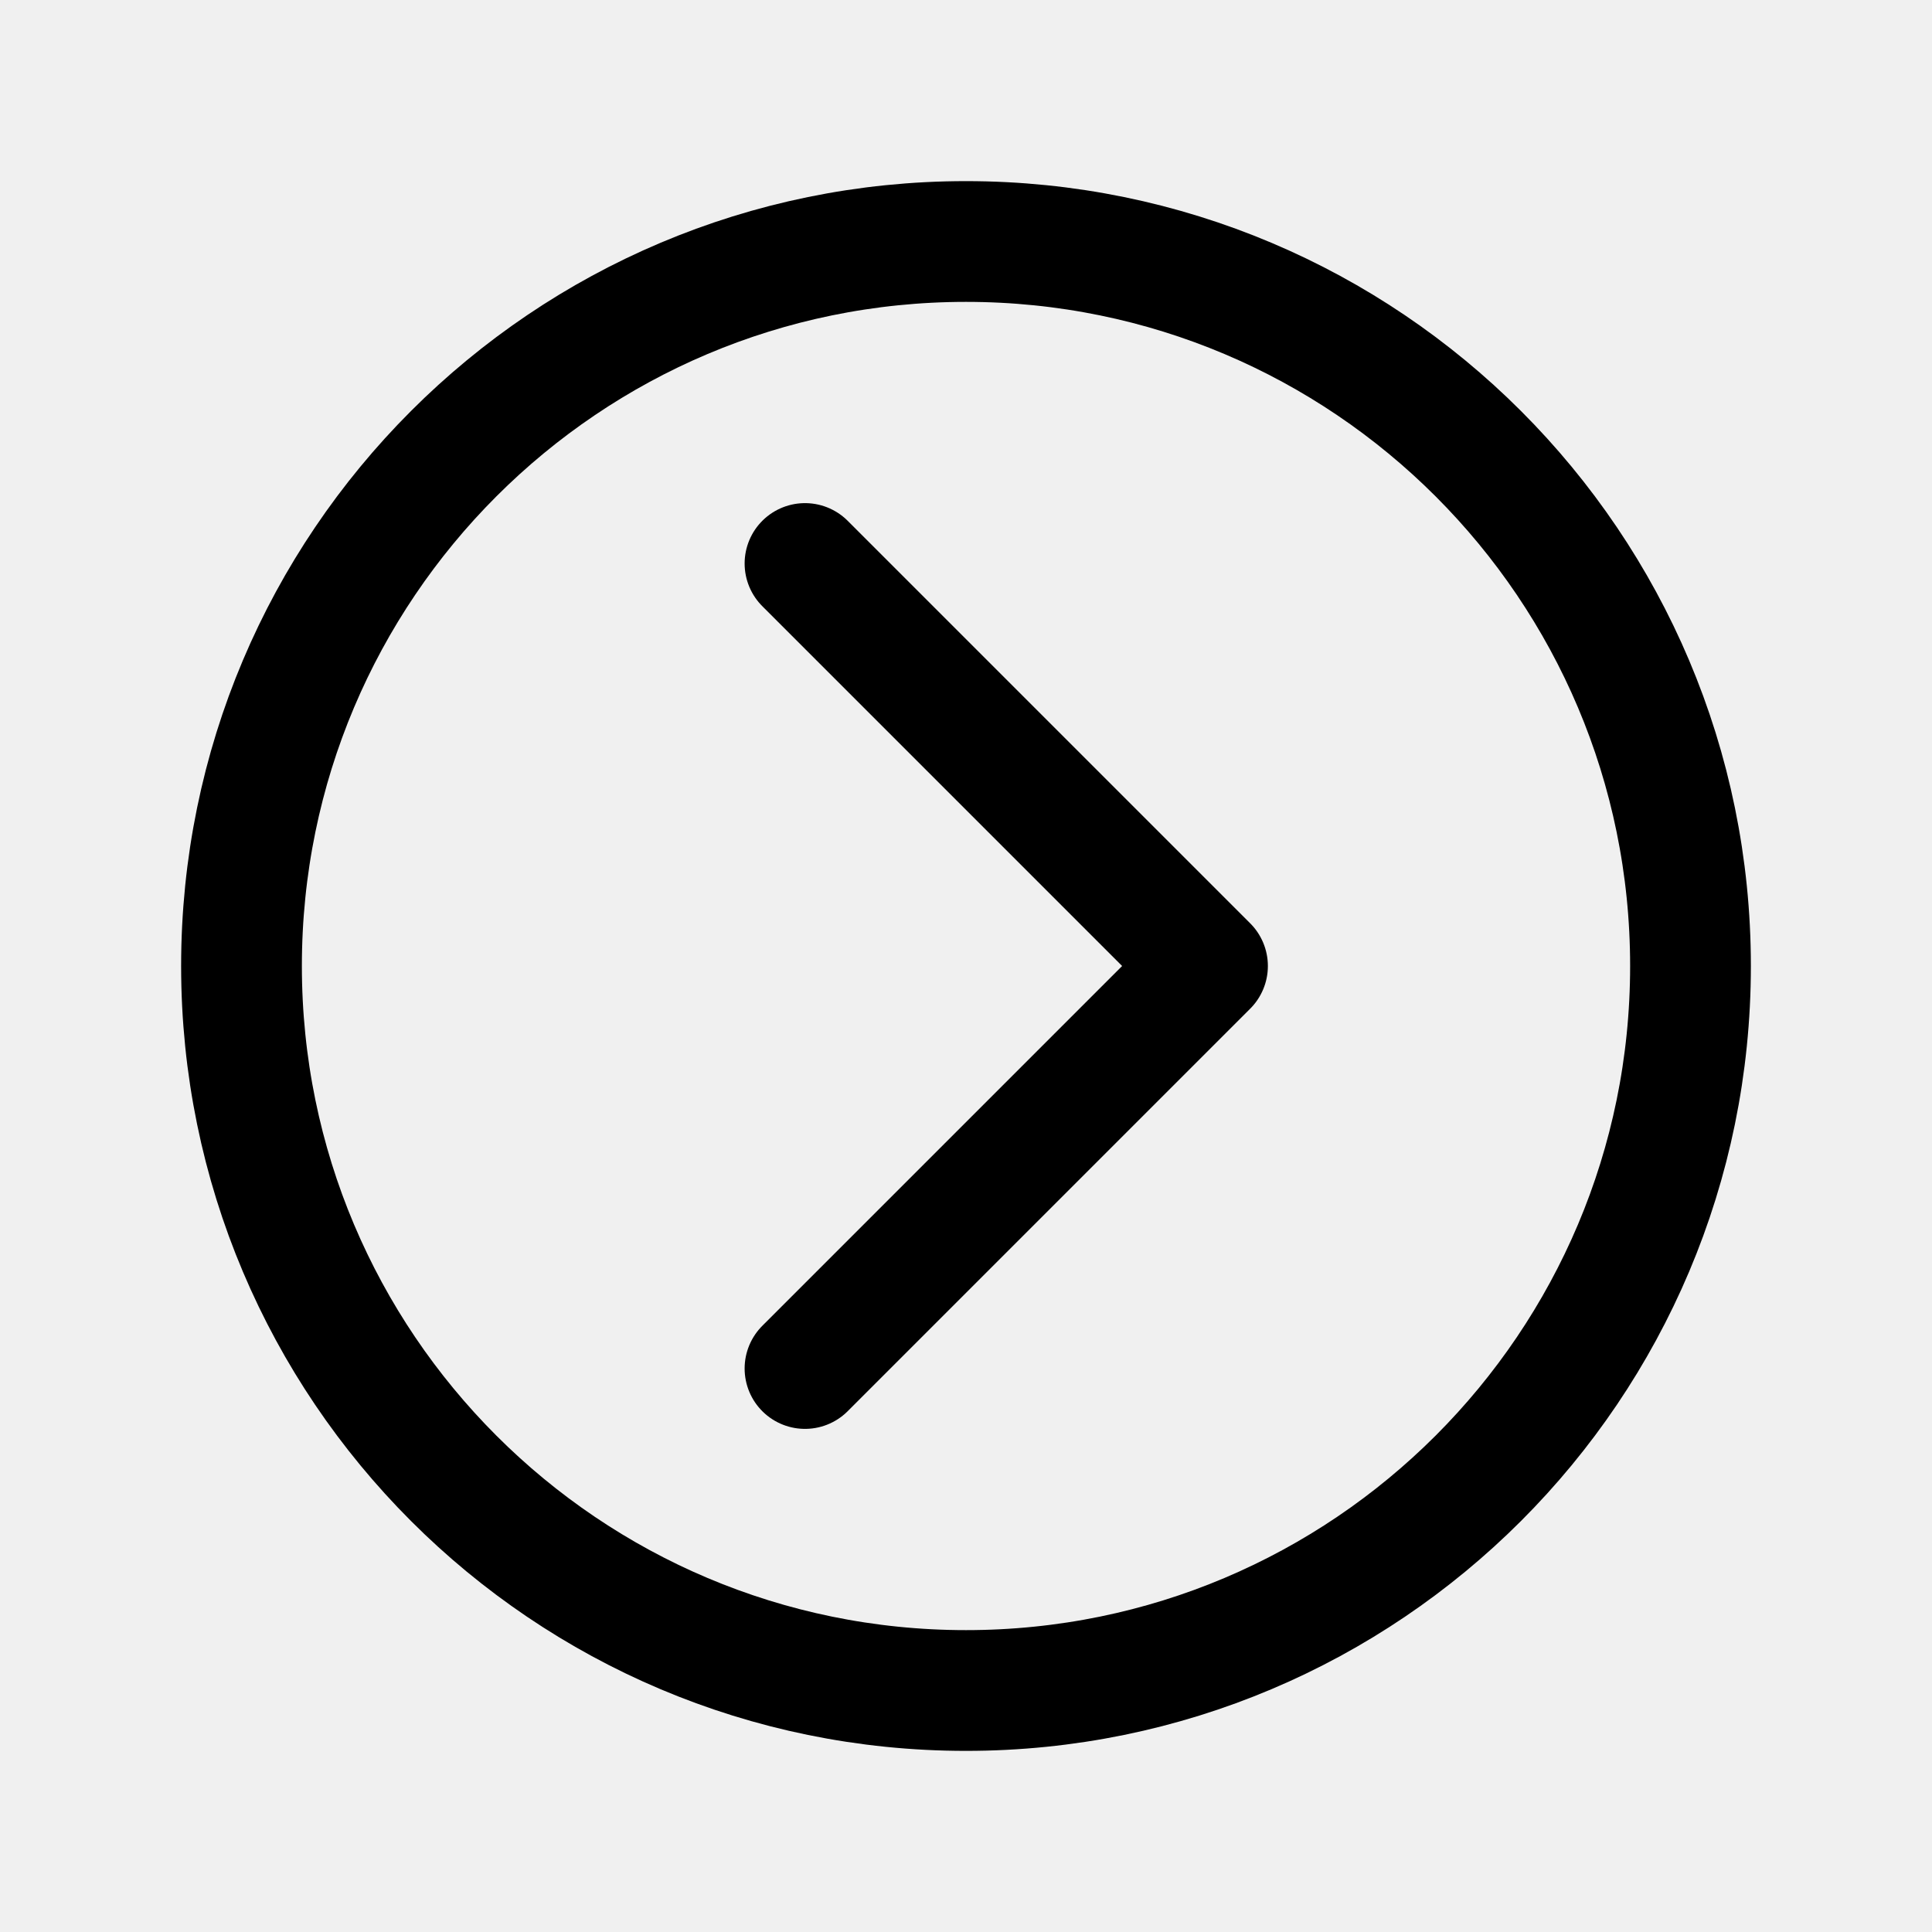
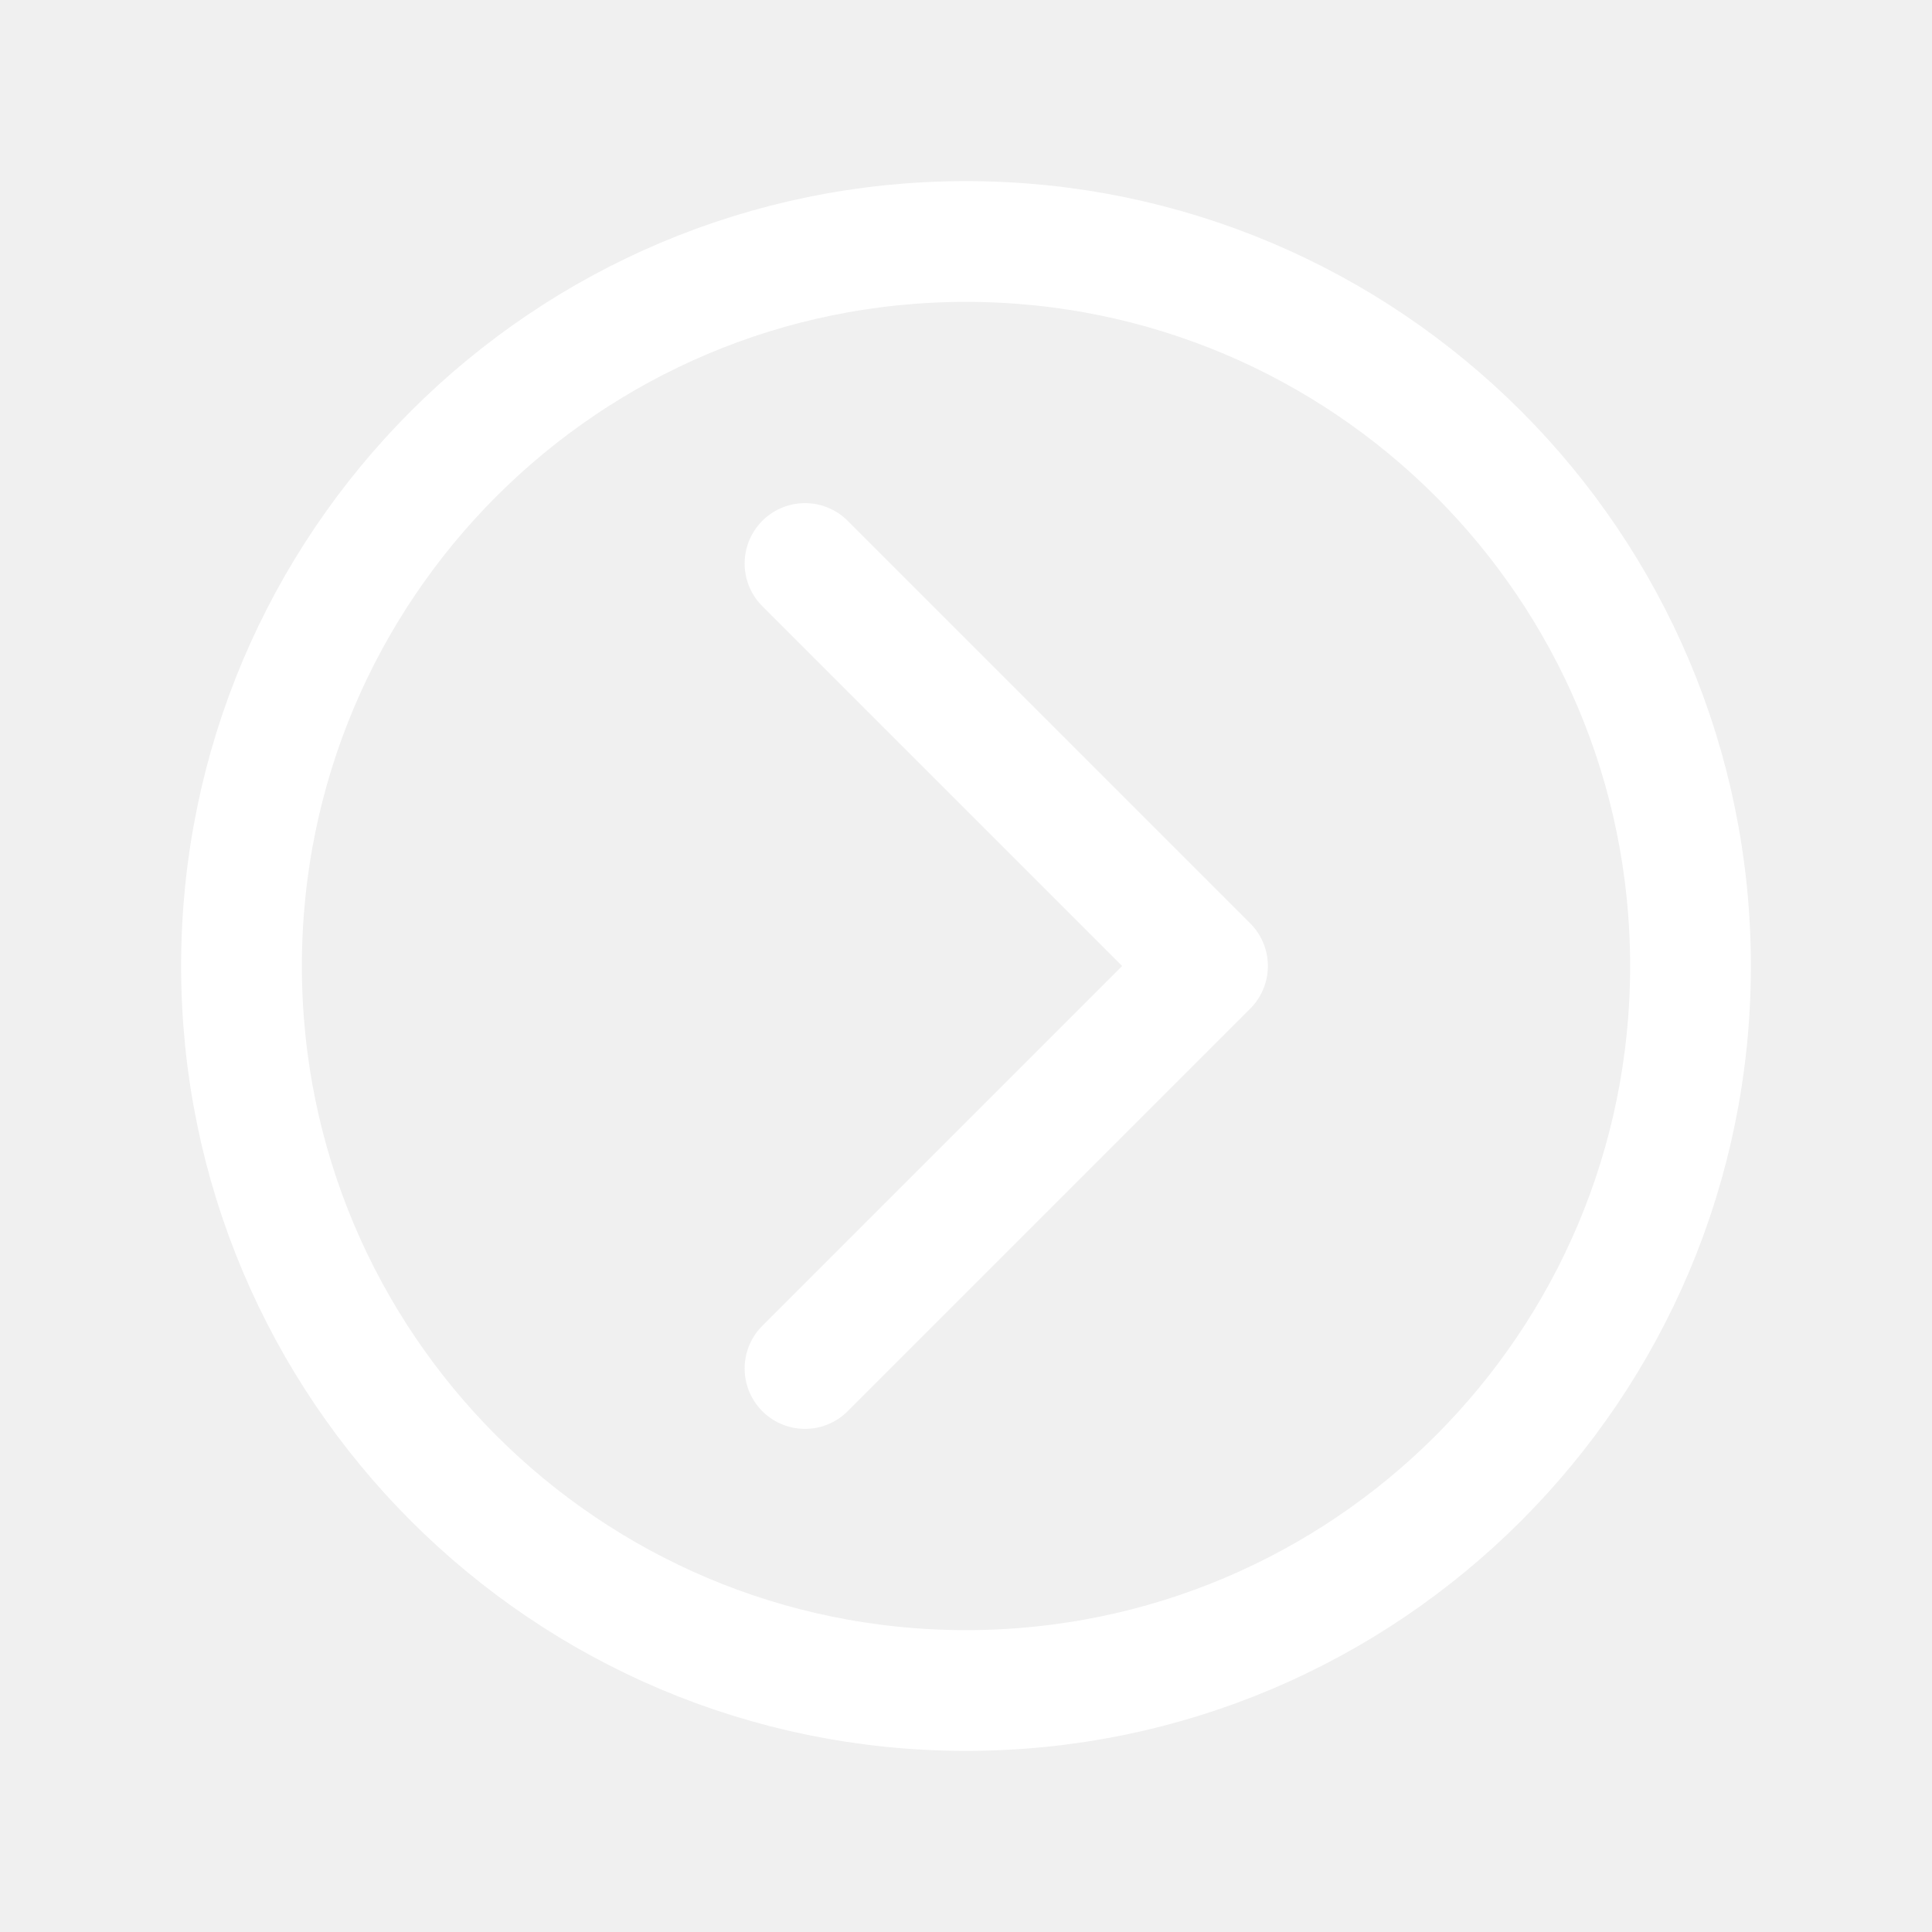
<svg xmlns="http://www.w3.org/2000/svg" width="800px" height="800px" viewBox="0 0 24 24" fill="none">
-   <path d="M10 17L15 12L10 7M21 12C21 16.971 16.971 21 12 21C7.029 21 3 16.971 3 12C3 7.029 7.029 3 12 3C16.971 3 21 7.029 21 12Z" stroke="#000000" stroke-width="1.5" stroke-linecap="round" stroke-linejoin="round" />
+   <path d="M10 17L15 12L10 7M21 12C21 16.971 16.971 21 12 21C7.029 21 3 16.971 3 12C3 7.029 7.029 3 12 3C16.971 3 21 7.029 21 12Z" stroke="#ffffff" stroke-width="1.5" stroke-linecap="round" stroke-linejoin="round" />
</svg>
